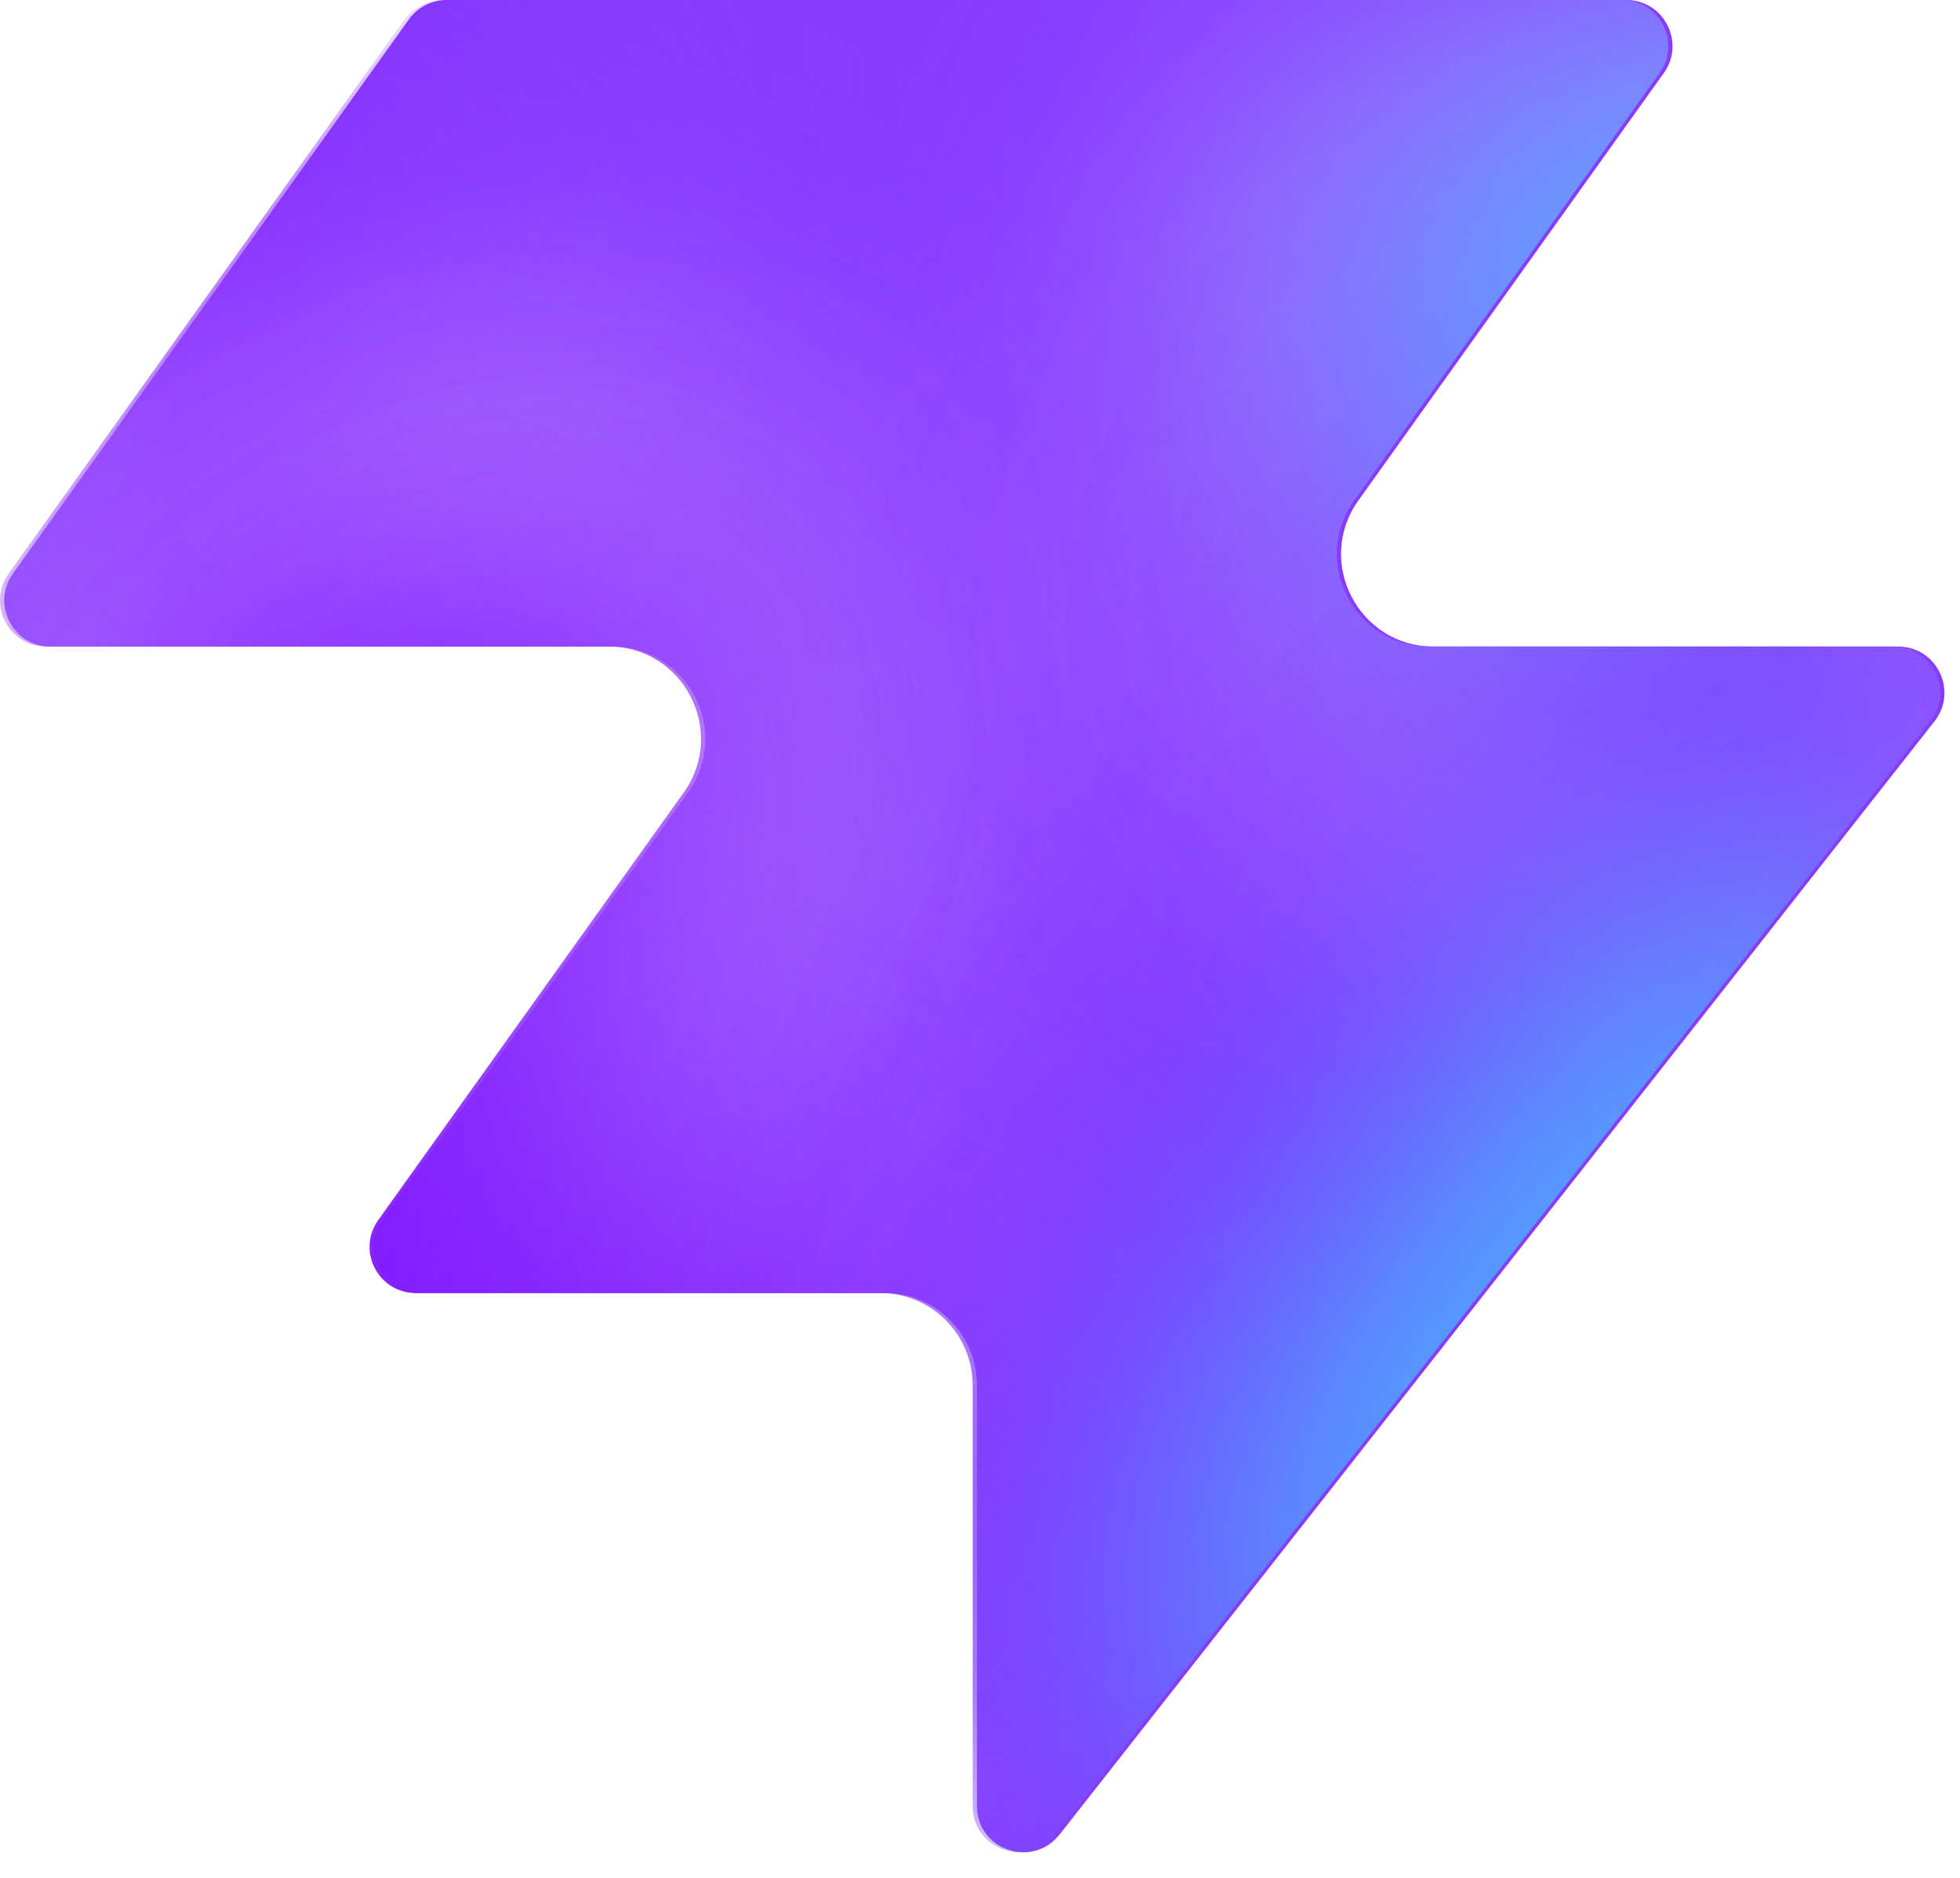
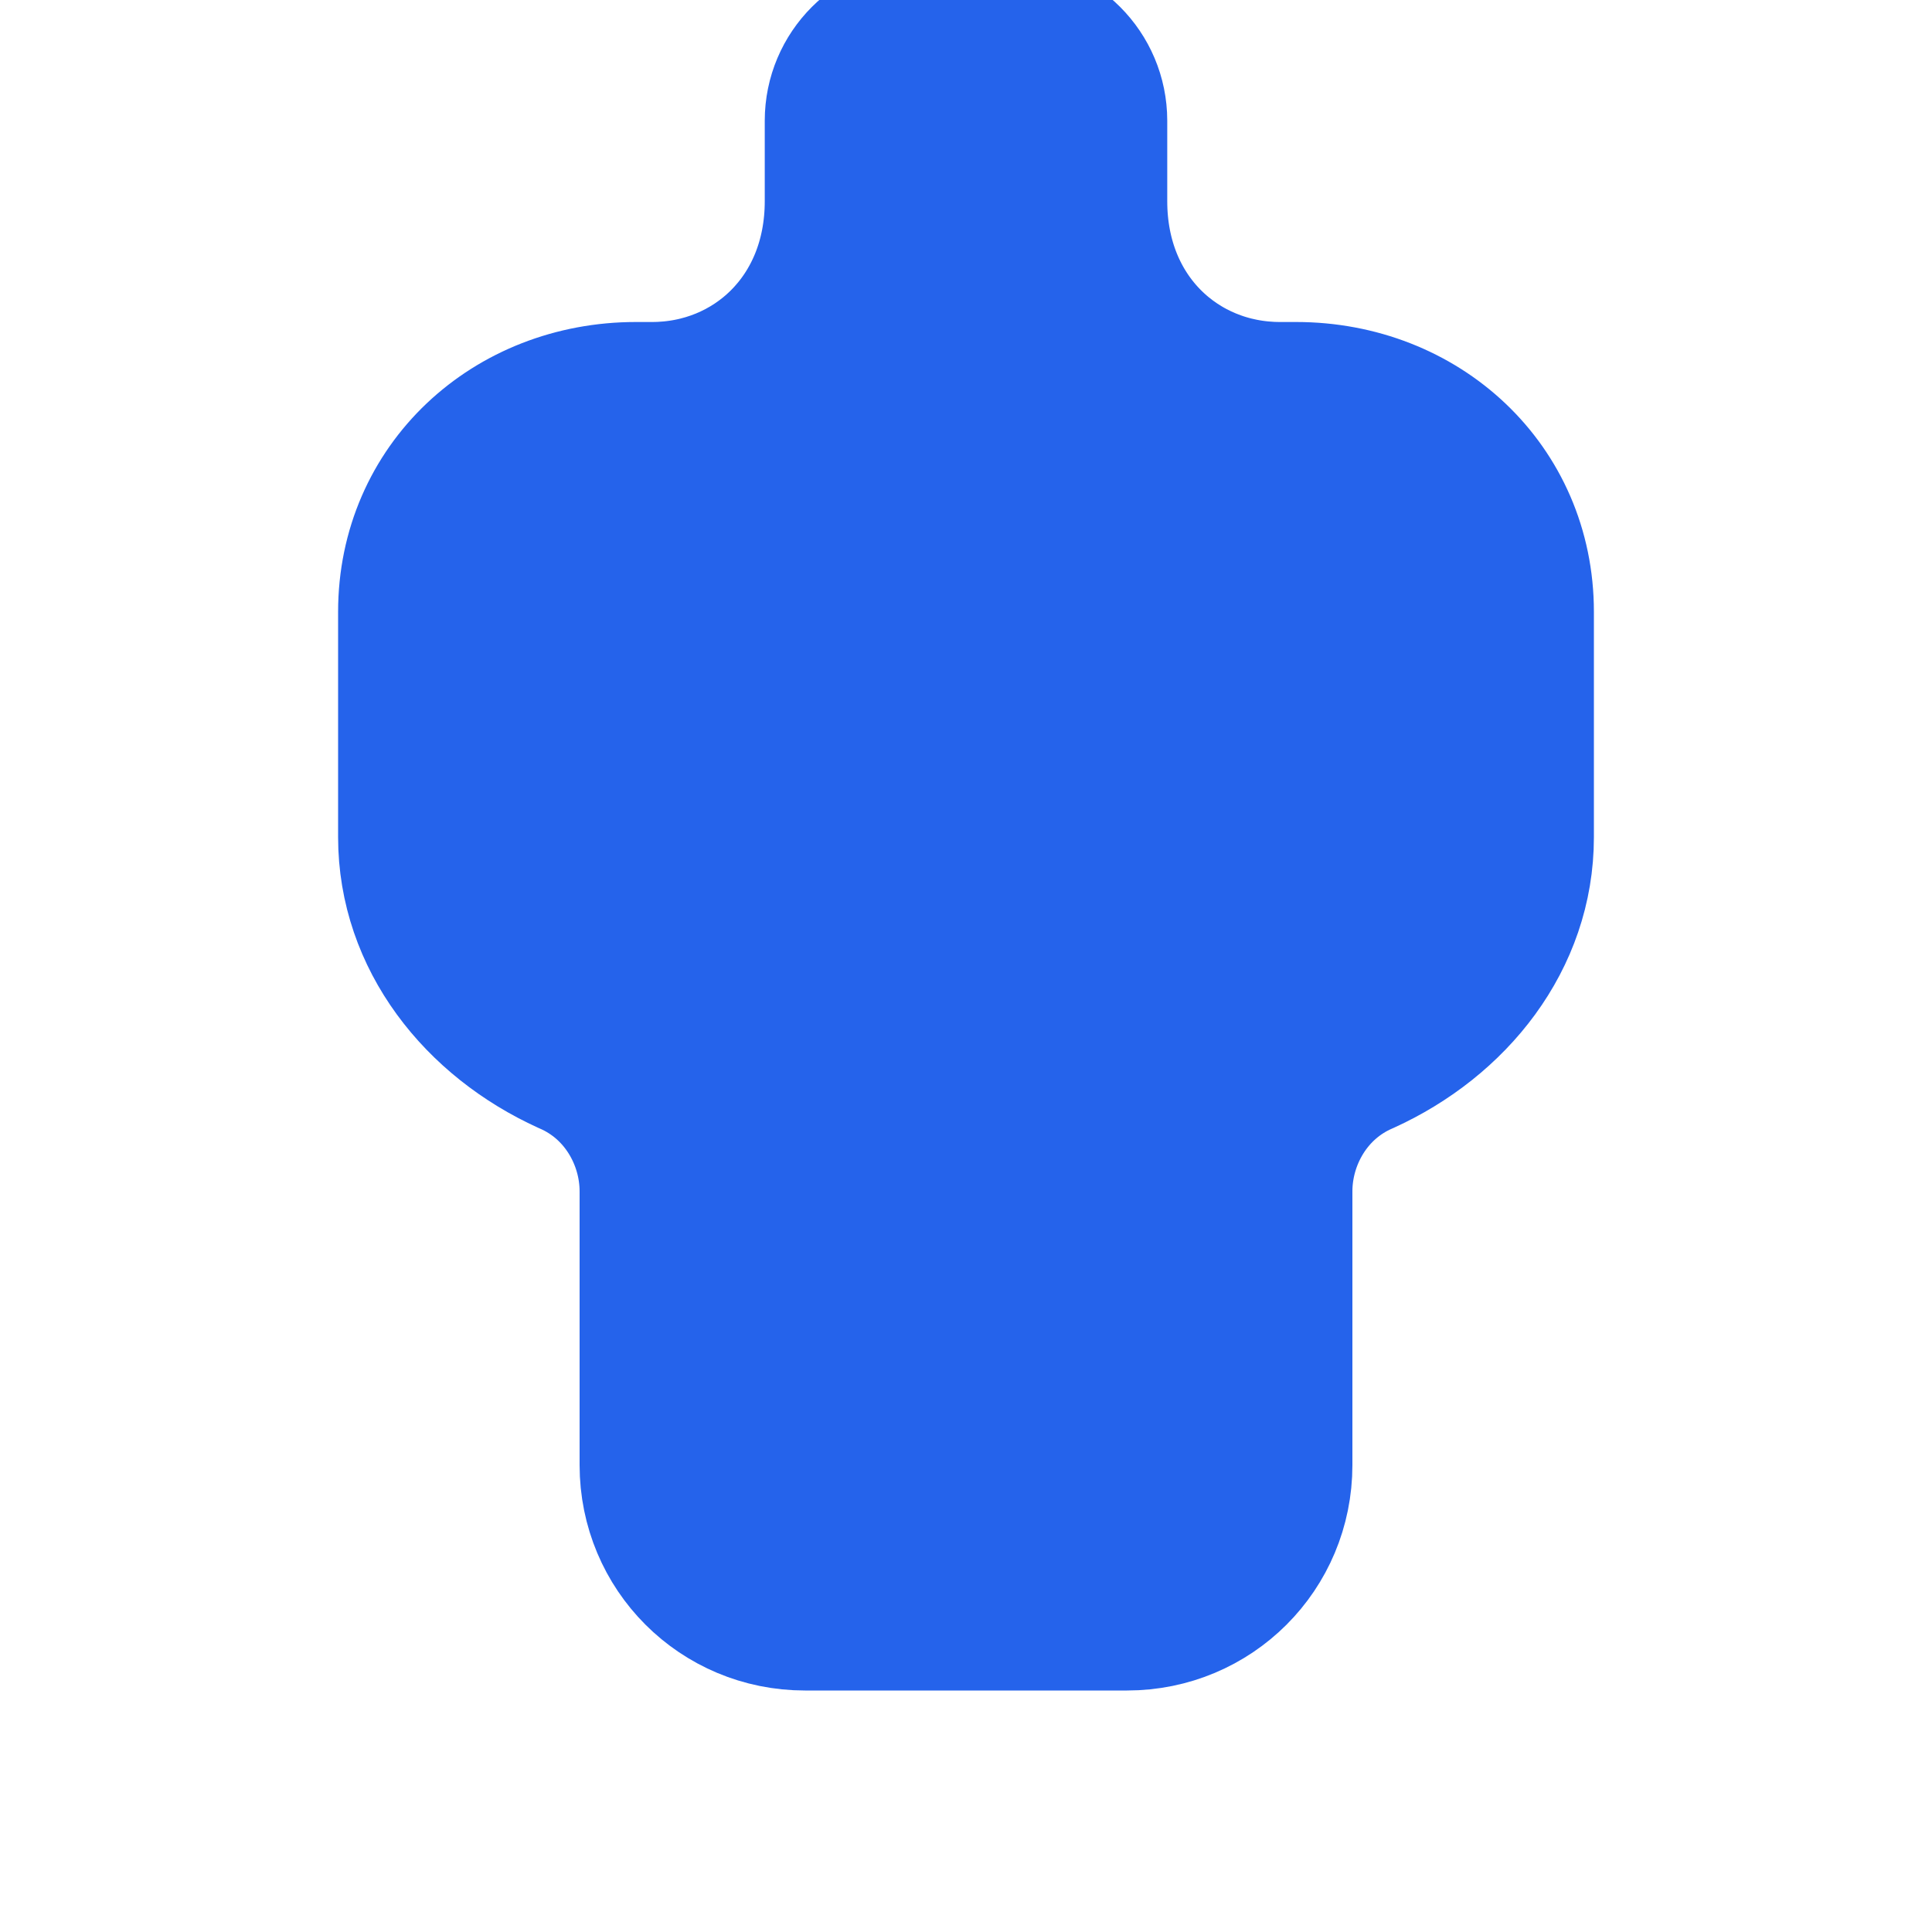
- <svg xmlns="http://www.w3.org/2000/svg" width="48" height="46" fill="none" viewBox="0 0 48 46">
-   <path fill="#863bff" d="M25.946 44.938c-.664.845-2.021.375-2.021-.698V33.937a2.26 2.26 0 0 0-2.262-2.262H10.287c-.92 0-1.456-1.04-.92-1.788l7.48-10.471c1.07-1.497 0-3.578-1.842-3.578H1.237c-.92 0-1.456-1.04-.92-1.788L10.013.474c.214-.297.556-.474.92-.474h28.894c.92 0 1.456 1.04.92 1.788l-7.48 10.471c-1.07 1.498 0 3.579 1.842 3.579h11.377c.943 0 1.473 1.088.89 1.83L25.947 44.94z" style="fill:#863bff;fill:color(display-p3 .525 .23 1);fill-opacity:1" />
-   <mask id="a" width="48" height="46" x="0" y="0" maskUnits="userSpaceOnUse" style="mask-type:alpha">
-     <path fill="#000" d="M25.842 44.938c-.664.844-2.021.375-2.021-.698V33.937a2.26 2.26 0 0 0-2.262-2.262H10.183c-.92 0-1.456-1.04-.92-1.788l7.48-10.471c1.07-1.498 0-3.579-1.842-3.579H1.133c-.92 0-1.456-1.04-.92-1.787L9.91.473c.214-.297.556-.474.92-.474h28.894c.92 0 1.456 1.04.92 1.788l-7.48 10.471c-1.07 1.498 0 3.578 1.842 3.578h11.377c.943 0 1.473 1.088.89 1.832L25.843 44.94z" style="fill:#000;fill-opacity:1" />
-   </mask>
-   <g mask="url(#a)">
-     <g filter="url(#b)">
-       <ellipse cx="5.508" cy="14.704" fill="#ede6ff" rx="5.508" ry="14.704" style="fill:#ede6ff;fill:color(display-p3 .927 .903 1);fill-opacity:1" transform="matrix(.00324 1 1 -.00324 -4.47 31.516)" />
-     </g>
-     <g filter="url(#c)">
-       <ellipse cx="10.399" cy="29.851" fill="#ede6ff" rx="10.399" ry="29.851" style="fill:#ede6ff;fill:color(display-p3 .927 .903 1);fill-opacity:1" transform="matrix(.00324 1 1 -.00324 -39.328 7.883)" />
-     </g>
-     <g filter="url(#d)">
-       <ellipse cx="5.508" cy="30.487" fill="#7e14ff" rx="5.508" ry="30.487" style="fill:#7e14ff;fill:color(display-p3 .492 .077 1);fill-opacity:1" transform="rotate(89.814 -25.913 -14.639)scale(1 -1)" />
-     </g>
-     <g filter="url(#e)">
-       <ellipse cx="5.508" cy="30.599" fill="#7e14ff" rx="5.508" ry="30.599" style="fill:#7e14ff;fill:color(display-p3 .492 .077 1);fill-opacity:1" transform="rotate(89.814 -32.644 -3.334)scale(1 -1)" />
-     </g>
-     <g filter="url(#f)">
-       <ellipse cx="5.508" cy="30.599" fill="#7e14ff" rx="5.508" ry="30.599" style="fill:#7e14ff;fill:color(display-p3 .492 .077 1);fill-opacity:1" transform="matrix(.00324 1 1 -.00324 -34.34 30.47)" />
-     </g>
-     <g filter="url(#g)">
-       <ellipse cx="14.072" cy="22.078" fill="#ede6ff" rx="14.072" ry="22.078" style="fill:#ede6ff;fill:color(display-p3 .927 .903 1);fill-opacity:1" transform="rotate(93.35 24.506 48.493)scale(-1 1)" />
-     </g>
-     <g filter="url(#h)">
-       <ellipse cx="3.47" cy="21.501" fill="#7e14ff" rx="3.47" ry="21.501" style="fill:#7e14ff;fill:color(display-p3 .492 .077 1);fill-opacity:1" transform="rotate(89.009 28.708 47.59)scale(-1 1)" />
-     </g>
-     <g filter="url(#i)">
-       <ellipse cx="3.47" cy="21.501" fill="#7e14ff" rx="3.47" ry="21.501" style="fill:#7e14ff;fill:color(display-p3 .492 .077 1);fill-opacity:1" transform="rotate(89.009 28.708 47.59)scale(-1 1)" />
-     </g>
-     <g filter="url(#j)">
-       <ellipse cx=".387" cy="8.972" fill="#7e14ff" rx="4.407" ry="29.108" style="fill:#7e14ff;fill:color(display-p3 .492 .077 1);fill-opacity:1" transform="rotate(39.51 .387 8.972)" />
-     </g>
-     <g filter="url(#k)">
-       <ellipse cx="47.523" cy="-6.092" fill="#7e14ff" rx="4.407" ry="29.108" style="fill:#7e14ff;fill:color(display-p3 .492 .077 1);fill-opacity:1" transform="rotate(37.892 47.523 -6.092)" />
-     </g>
-     <g filter="url(#l)">
-       <ellipse cx="41.412" cy="6.333" fill="#47bfff" rx="5.971" ry="9.665" style="fill:#47bfff;fill:color(display-p3 .28 .748 1);fill-opacity:1" transform="rotate(37.892 41.412 6.333)" />
-     </g>
-     <g filter="url(#m)">
-       <ellipse cx="-1.879" cy="38.332" fill="#7e14ff" rx="4.407" ry="29.108" style="fill:#7e14ff;fill:color(display-p3 .492 .077 1);fill-opacity:1" transform="rotate(37.892 -1.88 38.332)" />
-     </g>
-     <g filter="url(#n)">
-       <ellipse cx="-1.879" cy="38.332" fill="#7e14ff" rx="4.407" ry="29.108" style="fill:#7e14ff;fill:color(display-p3 .492 .077 1);fill-opacity:1" transform="rotate(37.892 -1.88 38.332)" />
-     </g>
-     <g filter="url(#o)">
-       <ellipse cx="35.651" cy="29.907" fill="#7e14ff" rx="4.407" ry="29.108" style="fill:#7e14ff;fill:color(display-p3 .492 .077 1);fill-opacity:1" transform="rotate(37.892 35.651 29.907)" />
-     </g>
-     <g filter="url(#p)">
-       <ellipse cx="38.418" cy="32.4" fill="#47bfff" rx="5.971" ry="15.297" style="fill:#47bfff;fill:color(display-p3 .28 .748 1);fill-opacity:1" transform="rotate(37.892 38.418 32.4)" />
-     </g>
-   </g>
-   <defs>
-     <filter id="b" width="60.045" height="41.654" x="-19.77" y="16.149" color-interpolation-filters="sRGB" filterUnits="userSpaceOnUse">
-       <feFlood flood-opacity="0" result="BackgroundImageFix" />
-       <feBlend in="SourceGraphic" in2="BackgroundImageFix" result="shape" />
-       <feGaussianBlur result="effect1_foregroundBlur_2002_17158" stdDeviation="7.659" />
-     </filter>
-     <filter id="c" width="90.34" height="51.437" x="-54.613" y="-7.533" color-interpolation-filters="sRGB" filterUnits="userSpaceOnUse">
-       <feFlood flood-opacity="0" result="BackgroundImageFix" />
-       <feBlend in="SourceGraphic" in2="BackgroundImageFix" result="shape" />
-       <feGaussianBlur result="effect1_foregroundBlur_2002_17158" stdDeviation="7.659" />
-     </filter>
-     <filter id="d" width="79.355" height="29.4" x="-49.64" y="2.03" color-interpolation-filters="sRGB" filterUnits="userSpaceOnUse">
-       <feFlood flood-opacity="0" result="BackgroundImageFix" />
-       <feBlend in="SourceGraphic" in2="BackgroundImageFix" result="shape" />
-       <feGaussianBlur result="effect1_foregroundBlur_2002_17158" stdDeviation="4.596" />
-     </filter>
-     <filter id="e" width="79.579" height="29.4" x="-45.045" y="20.029" color-interpolation-filters="sRGB" filterUnits="userSpaceOnUse">
-       <feFlood flood-opacity="0" result="BackgroundImageFix" />
-       <feBlend in="SourceGraphic" in2="BackgroundImageFix" result="shape" />
-       <feGaussianBlur result="effect1_foregroundBlur_2002_17158" stdDeviation="4.596" />
-     </filter>
-     <filter id="f" width="79.579" height="29.4" x="-43.513" y="21.178" color-interpolation-filters="sRGB" filterUnits="userSpaceOnUse">
-       <feFlood flood-opacity="0" result="BackgroundImageFix" />
-       <feBlend in="SourceGraphic" in2="BackgroundImageFix" result="shape" />
-       <feGaussianBlur result="effect1_foregroundBlur_2002_17158" stdDeviation="4.596" />
-     </filter>
-     <filter id="g" width="74.749" height="58.852" x="15.756" y="-17.901" color-interpolation-filters="sRGB" filterUnits="userSpaceOnUse">
-       <feFlood flood-opacity="0" result="BackgroundImageFix" />
-       <feBlend in="SourceGraphic" in2="BackgroundImageFix" result="shape" />
-       <feGaussianBlur result="effect1_foregroundBlur_2002_17158" stdDeviation="7.659" />
-     </filter>
-     <filter id="h" width="61.377" height="25.362" x="23.548" y="2.284" color-interpolation-filters="sRGB" filterUnits="userSpaceOnUse">
-       <feFlood flood-opacity="0" result="BackgroundImageFix" />
-       <feBlend in="SourceGraphic" in2="BackgroundImageFix" result="shape" />
-       <feGaussianBlur result="effect1_foregroundBlur_2002_17158" stdDeviation="4.596" />
-     </filter>
-     <filter id="i" width="61.377" height="25.362" x="23.548" y="2.284" color-interpolation-filters="sRGB" filterUnits="userSpaceOnUse">
-       <feFlood flood-opacity="0" result="BackgroundImageFix" />
-       <feBlend in="SourceGraphic" in2="BackgroundImageFix" result="shape" />
-       <feGaussianBlur result="effect1_foregroundBlur_2002_17158" stdDeviation="4.596" />
-     </filter>
-     <filter id="j" width="56.045" height="63.649" x="-27.636" y="-22.853" color-interpolation-filters="sRGB" filterUnits="userSpaceOnUse">
-       <feFlood flood-opacity="0" result="BackgroundImageFix" />
-       <feBlend in="SourceGraphic" in2="BackgroundImageFix" result="shape" />
-       <feGaussianBlur result="effect1_foregroundBlur_2002_17158" stdDeviation="4.596" />
-     </filter>
-     <filter id="k" width="54.814" height="64.646" x="20.116" y="-38.415" color-interpolation-filters="sRGB" filterUnits="userSpaceOnUse">
-       <feFlood flood-opacity="0" result="BackgroundImageFix" />
-       <feBlend in="SourceGraphic" in2="BackgroundImageFix" result="shape" />
-       <feGaussianBlur result="effect1_foregroundBlur_2002_17158" stdDeviation="4.596" />
-     </filter>
-     <filter id="l" width="33.541" height="35.313" x="24.641" y="-11.323" color-interpolation-filters="sRGB" filterUnits="userSpaceOnUse">
-       <feFlood flood-opacity="0" result="BackgroundImageFix" />
-       <feBlend in="SourceGraphic" in2="BackgroundImageFix" result="shape" />
-       <feGaussianBlur result="effect1_foregroundBlur_2002_17158" stdDeviation="4.596" />
-     </filter>
-     <filter id="m" width="54.814" height="64.646" x="-29.286" y="6.009" color-interpolation-filters="sRGB" filterUnits="userSpaceOnUse">
-       <feFlood flood-opacity="0" result="BackgroundImageFix" />
-       <feBlend in="SourceGraphic" in2="BackgroundImageFix" result="shape" />
-       <feGaussianBlur result="effect1_foregroundBlur_2002_17158" stdDeviation="4.596" />
-     </filter>
-     <filter id="n" width="54.814" height="64.646" x="-29.286" y="6.009" color-interpolation-filters="sRGB" filterUnits="userSpaceOnUse">
-       <feFlood flood-opacity="0" result="BackgroundImageFix" />
-       <feBlend in="SourceGraphic" in2="BackgroundImageFix" result="shape" />
-       <feGaussianBlur result="effect1_foregroundBlur_2002_17158" stdDeviation="4.596" />
-     </filter>
-     <filter id="o" width="54.814" height="64.646" x="8.244" y="-2.416" color-interpolation-filters="sRGB" filterUnits="userSpaceOnUse">
-       <feFlood flood-opacity="0" result="BackgroundImageFix" />
-       <feBlend in="SourceGraphic" in2="BackgroundImageFix" result="shape" />
-       <feGaussianBlur result="effect1_foregroundBlur_2002_17158" stdDeviation="4.596" />
-     </filter>
-     <filter id="p" width="39.409" height="43.623" x="18.713" y="10.588" color-interpolation-filters="sRGB" filterUnits="userSpaceOnUse">
-       <feFlood flood-opacity="0" result="BackgroundImageFix" />
-       <feBlend in="SourceGraphic" in2="BackgroundImageFix" result="shape" />
-       <feGaussianBlur result="effect1_foregroundBlur_2002_17158" stdDeviation="4.596" />
-     </filter>
-   </defs>
+ <svg xmlns="http://www.w3.org/2000/svg" width="24" height="24" viewBox="0 0 24 24" fill="#2563eb" stroke="#2563eb" stroke-width="2" stroke-linecap="round" stroke-linejoin="round">
+   <path d="M10 20c-1 0-1.8-.8-1.8-1.8v-3.4c0-.7-.4-1.4-1.1-1.7-1.1-.5-1.9-1.5-1.9-2.7v-2.8C5.2 6.1 6.4 5 7.9 5h.2C9.4 5 10.5 4 10.5 2.5v-1a1 1 0 0 1 1-1h1a1 1 0 0 1 1 1v1C13.5 4 14.6 5 15.9 5h.2c1.5 0 2.7 1.1 2.7 2.6v2.8c0 1.2-.8 2.2-1.9 2.7-.7.3-1.1 1-1.1 1.7v3.4c0 1-.8 1.8-1.8 1.8h-4Z" />
</svg>
